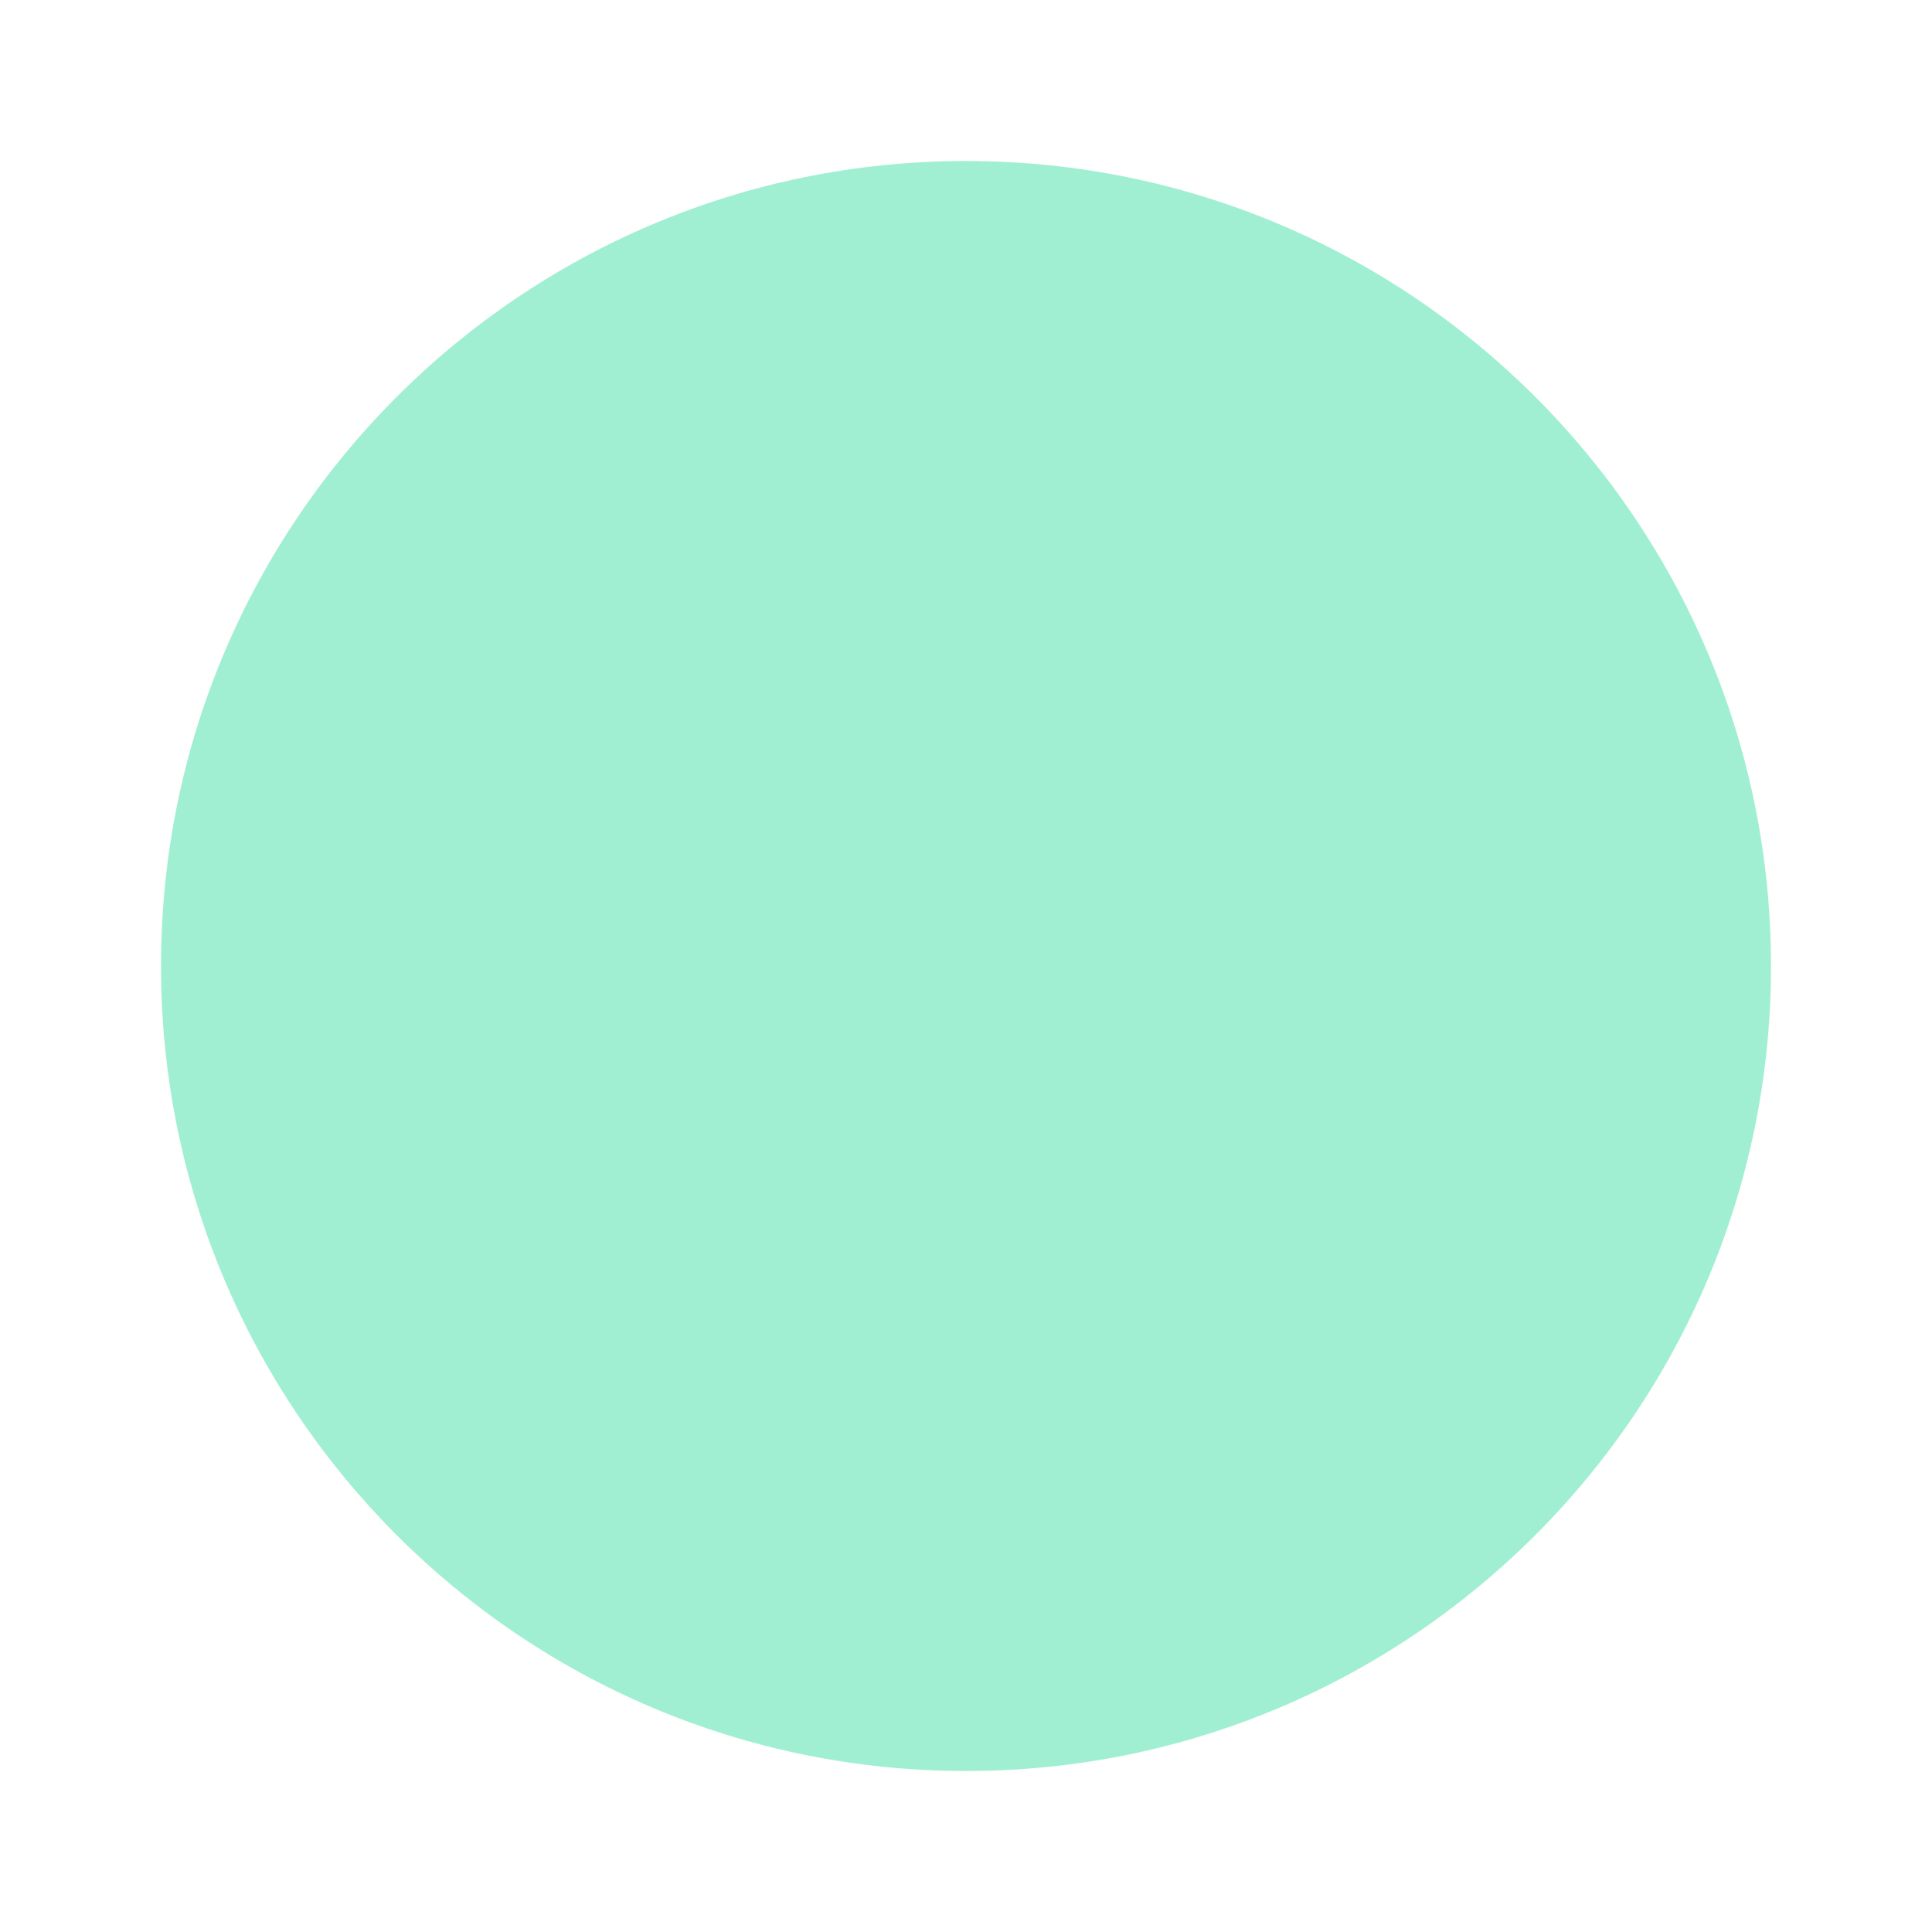
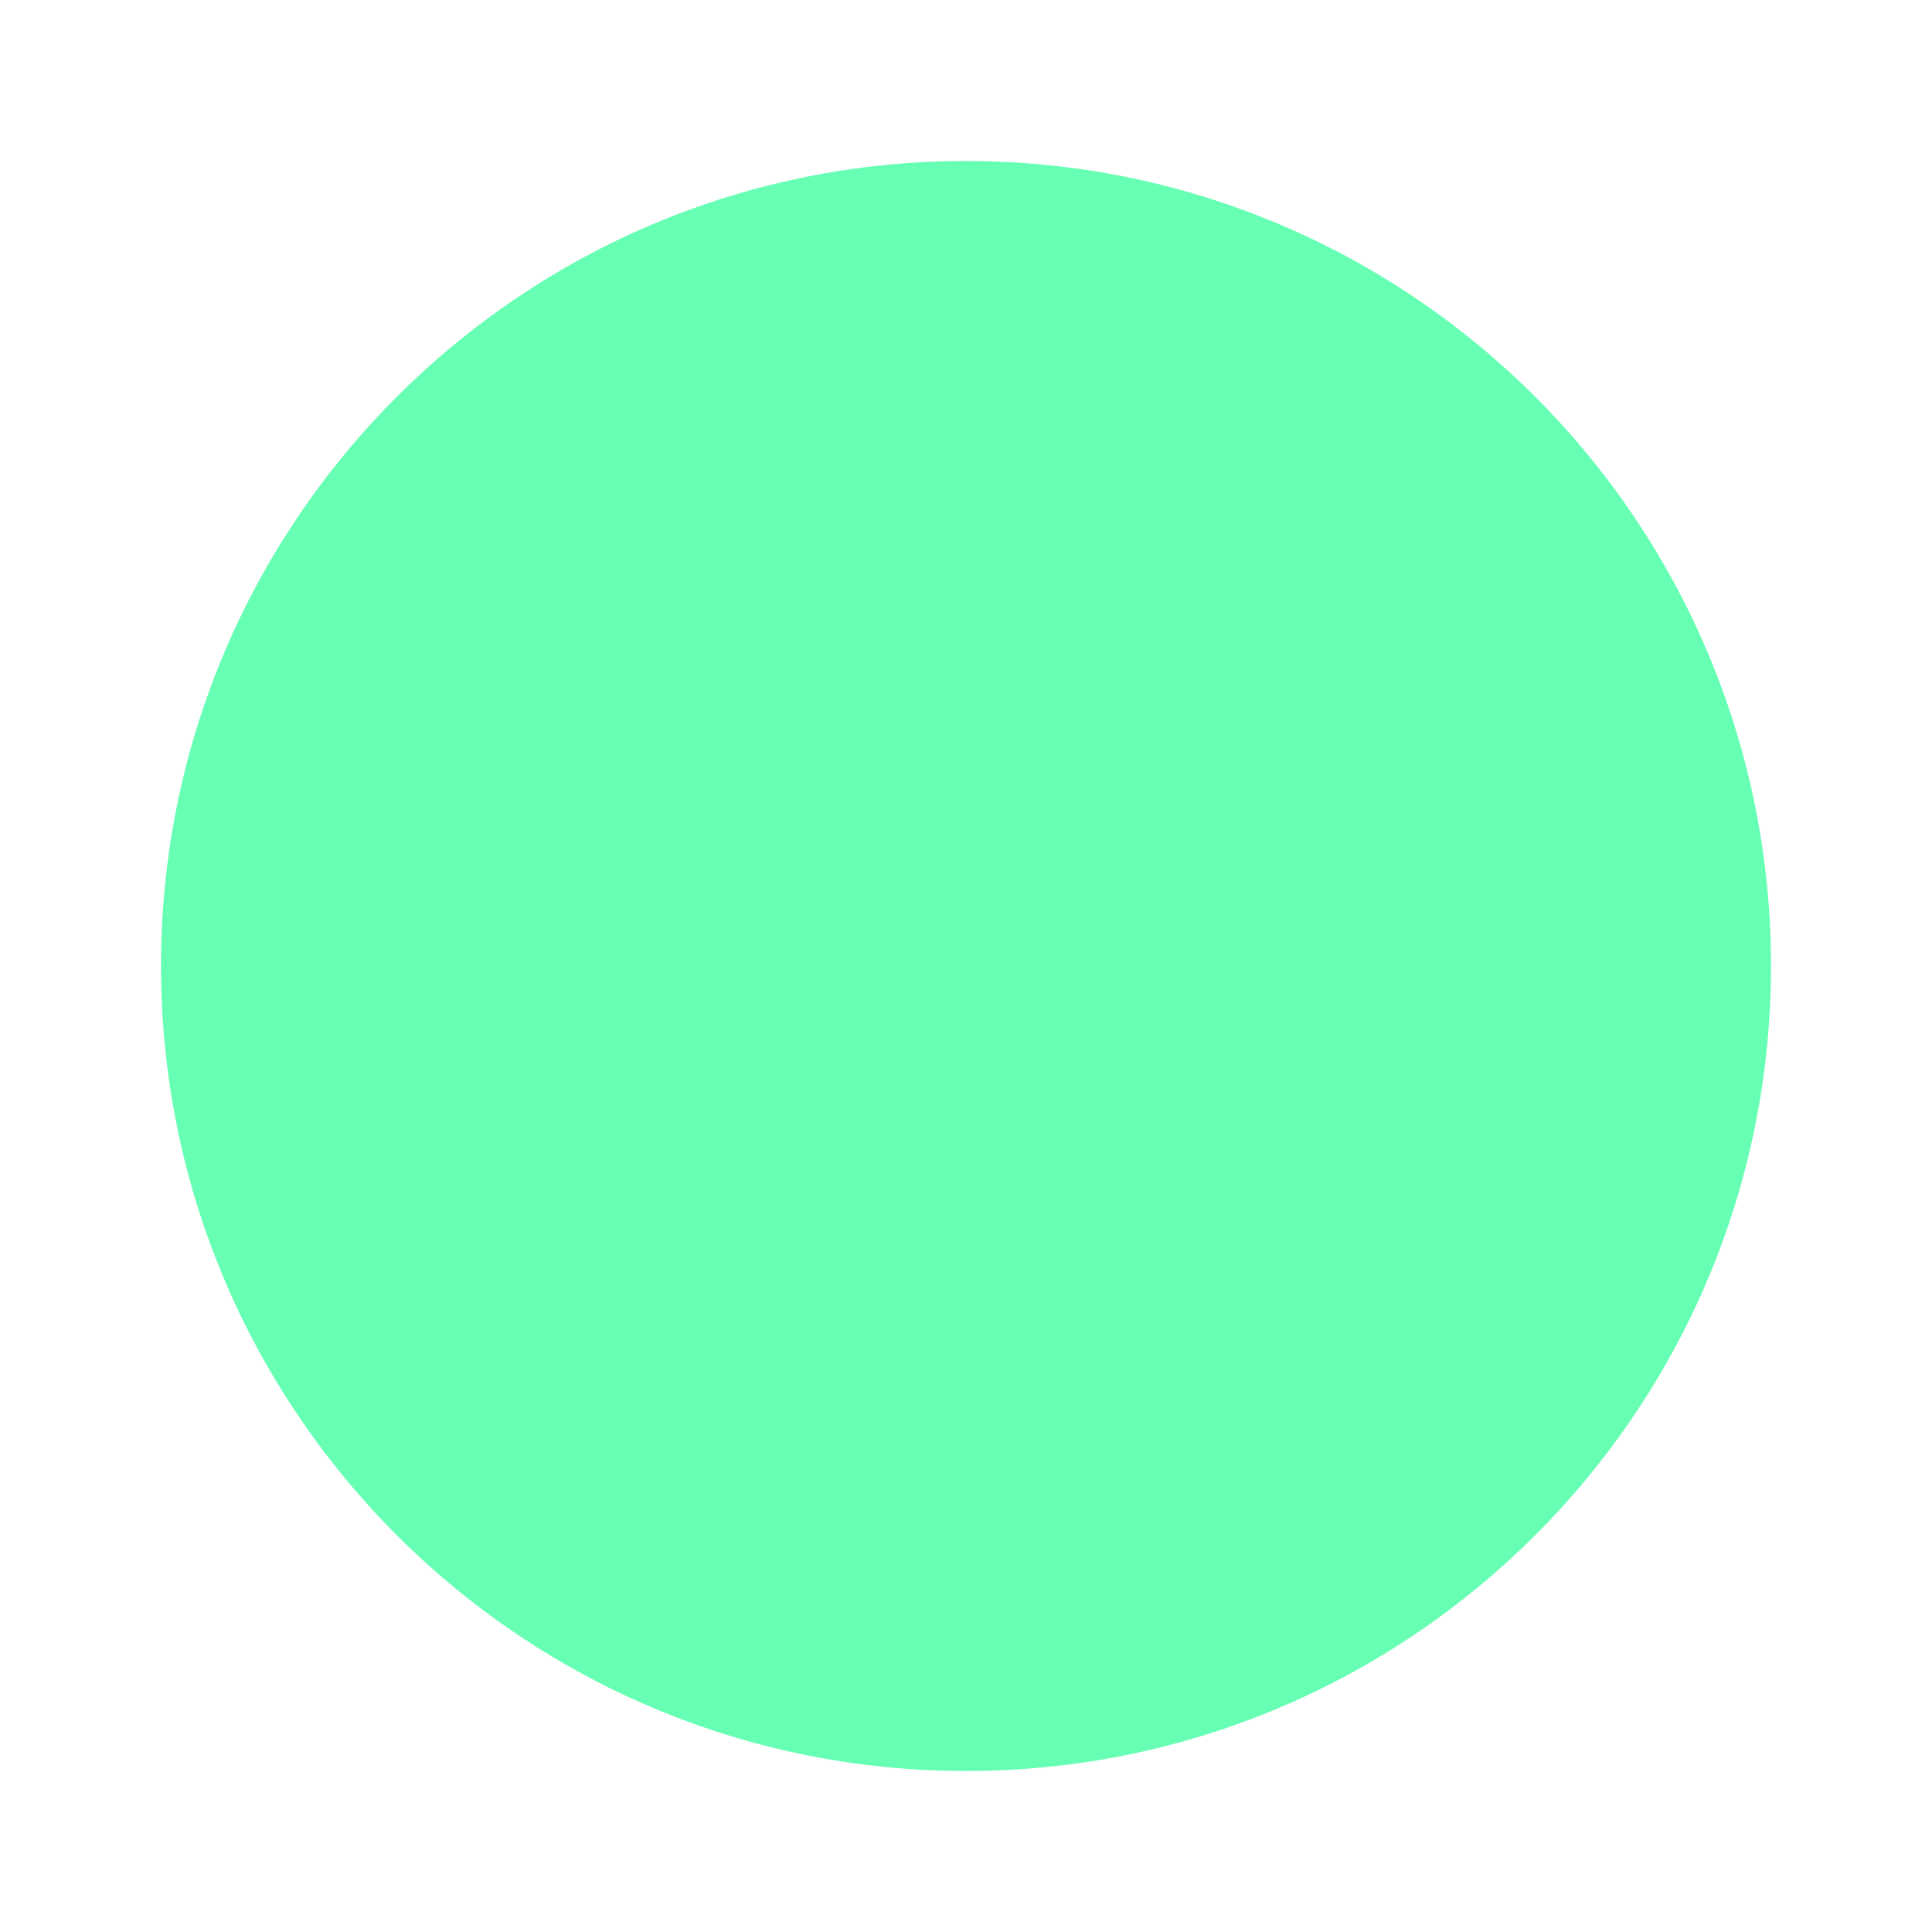
- <svg xmlns="http://www.w3.org/2000/svg" width="240mm" height="240mm" viewBox="0 0 240 240" version="1.1" id="svg8">
+ <svg xmlns="http://www.w3.org/2000/svg" id="svg8" version="1.1" viewBox="0 0 240 240" height="240mm" width="240mm">
  <defs id="defs2" />
-   <g id="layer1" transform="translate(0,-57)">
-     <circle style="opacity:1;fill:#a1efd3;fill-opacity:1;stroke:#baffff;stroke-width:0;stroke-miterlimit:4;stroke-dasharray:none;stroke-opacity:1" id="path815" cx="120" cy="177" r="100" />
+   <g transform="translate(0,-57)" id="layer1">
+     <circle r="100" cy="177" cx="120" id="path815" style="opacity:1;fill:#66ffb4;fill-opacity:1;stroke:#baffff;stroke-width:0;stroke-miterlimit:4;stroke-dasharray:none;stroke-opacity:1" />
  </g>
</svg>
